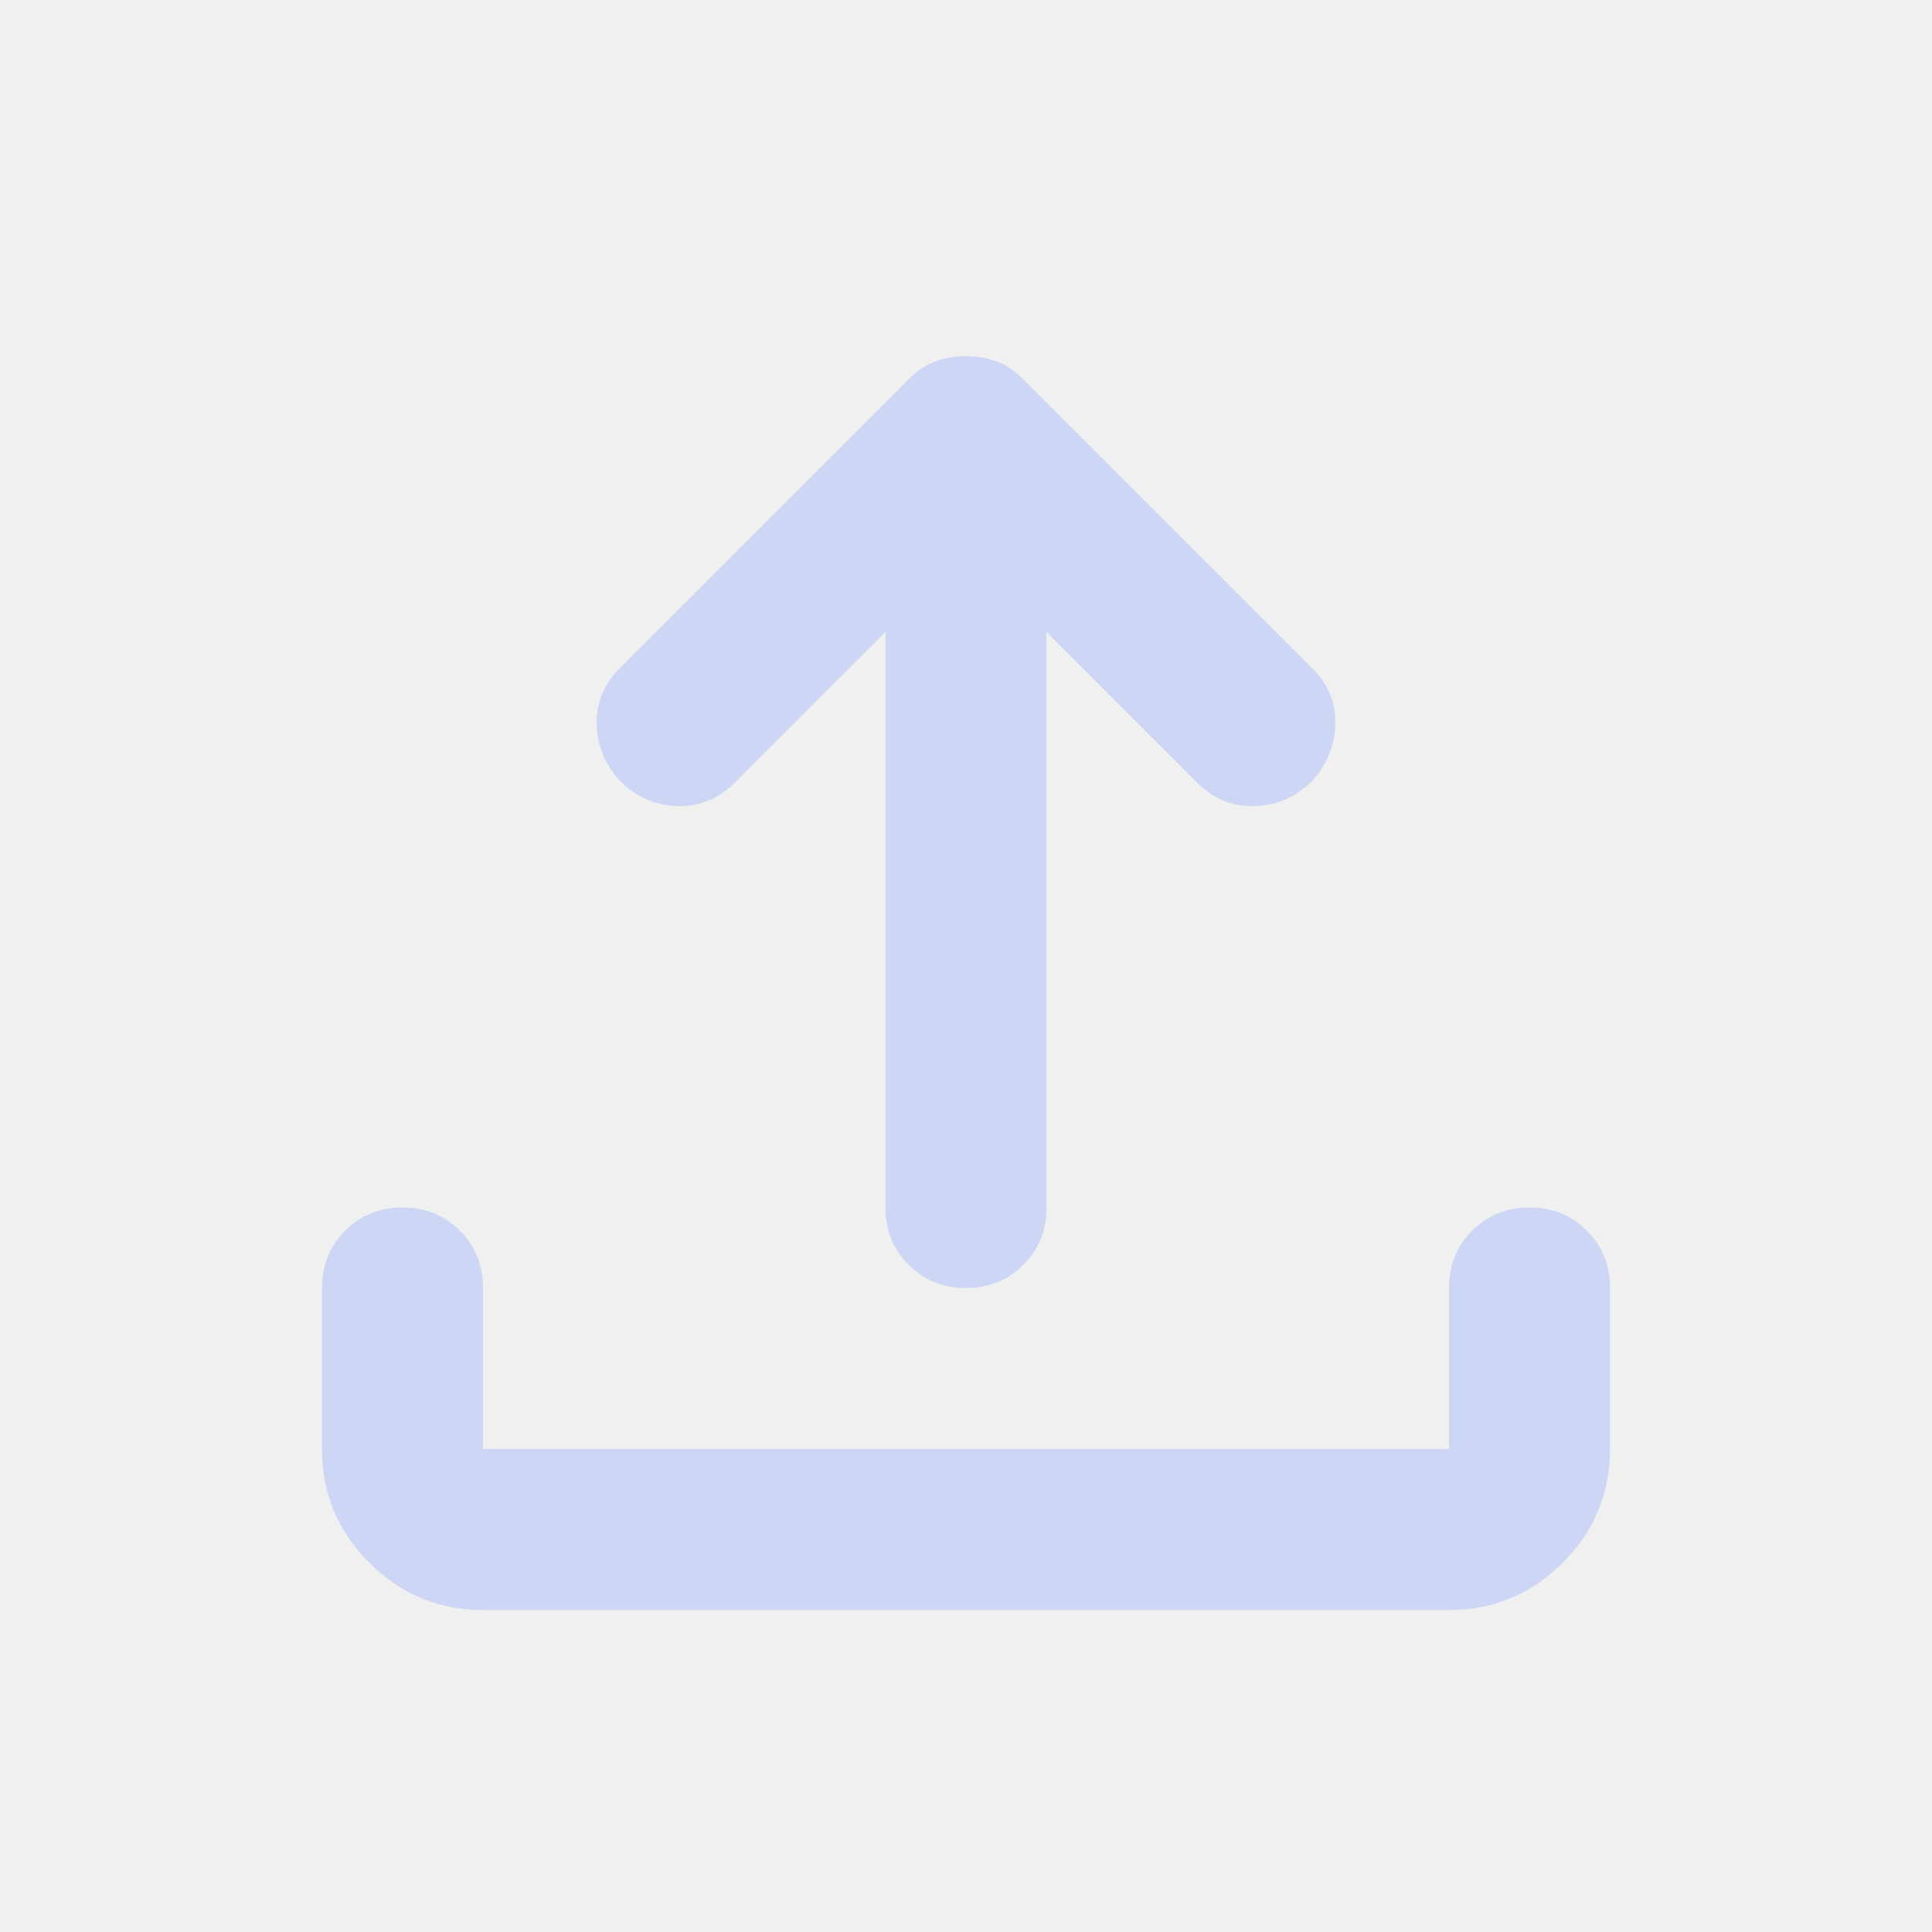
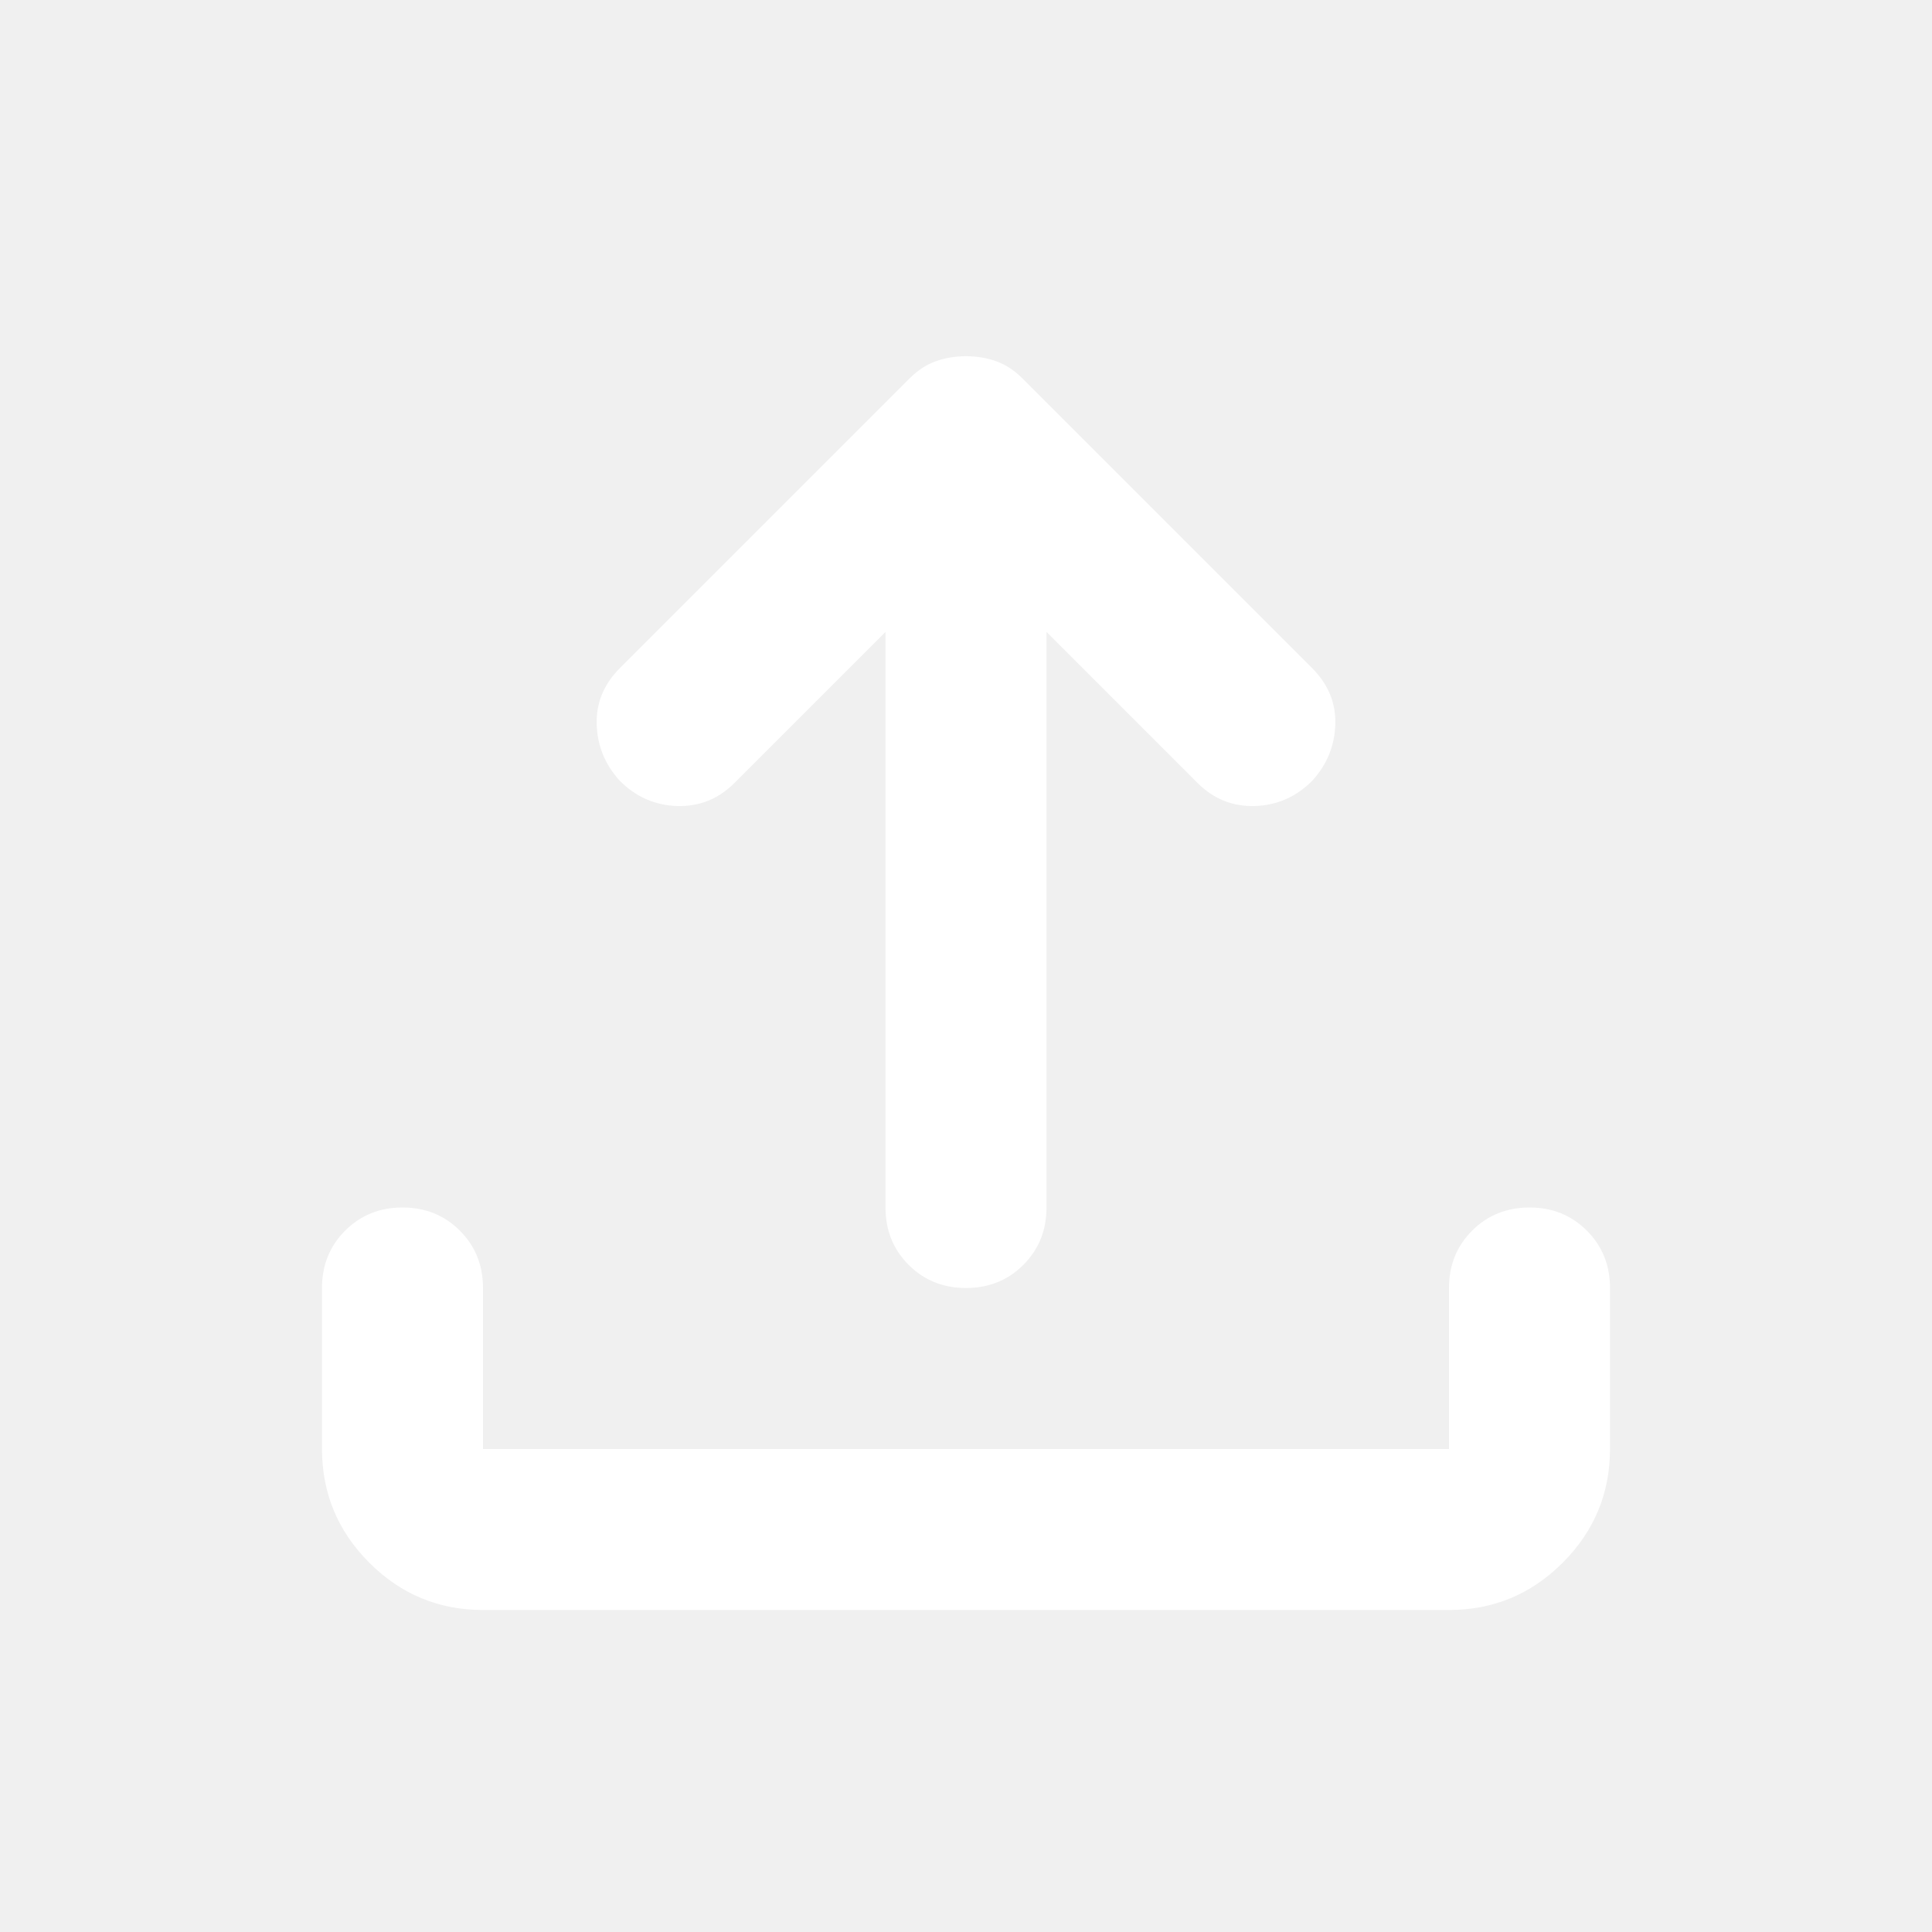
- <svg xmlns="http://www.w3.org/2000/svg" height="24px" viewBox="0 -960 960 960" width="24px" fill="#cdd6f4">
+ <svg xmlns="http://www.w3.org/2000/svg" height="24px" viewBox="0 -960 960 960" width="24px" fill="#ffffff">
  <path d="M240-160q-33 0-56.5-23.5T160-240v-80q0-17 11.5-28.5T200-360q17 0 28.5 11.5T240-320v80h480v-80q0-17 11.5-28.5T760-360q17 0 28.5 11.5T800-320v80q0 33-23.5 56.5T720-160H240Zm200-486-75 75q-12 12-28.5 11.5T308-572q-11-12-11.5-28t11.5-28l144-144q6-6 13-8.5t15-2.5q8 0 15 2.5t13 8.5l144 144q12 12 11.5 28T652-572q-12 12-28.5 12.5T595-571l-75-75v286q0 17-11.5 28.5T480-320q-17 0-28.5-11.5T440-360v-286Z" />
</svg>
